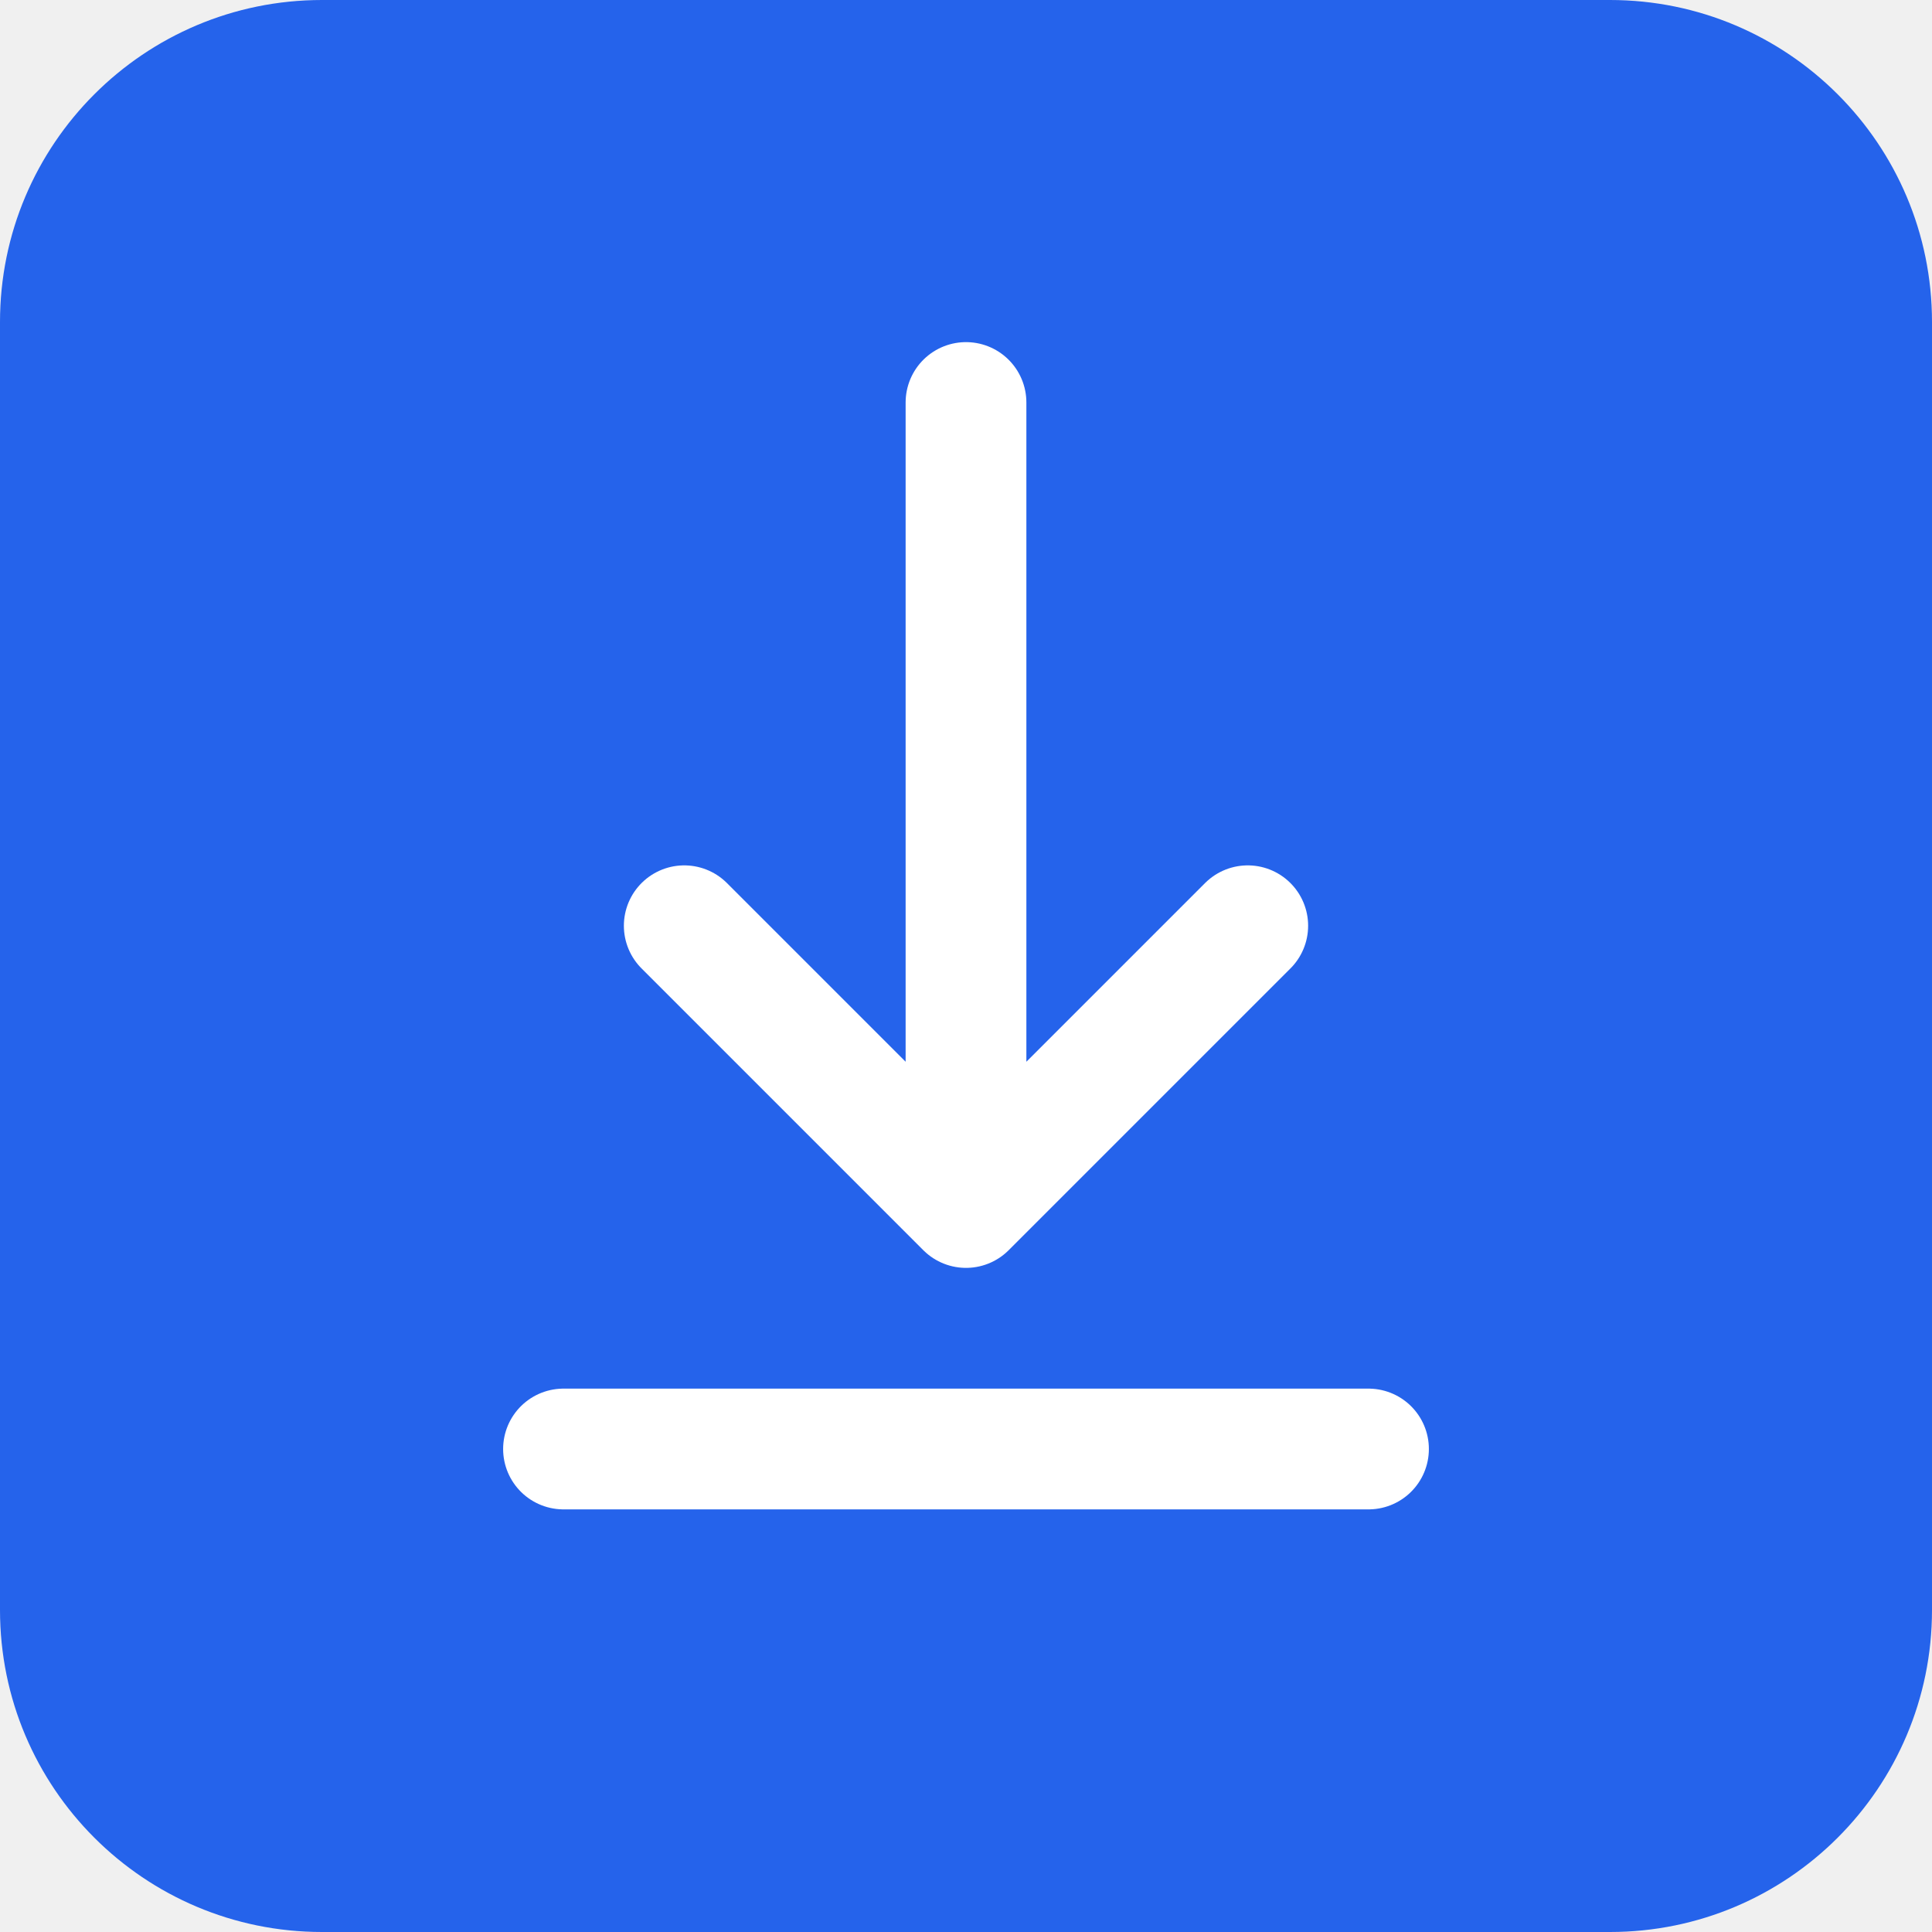
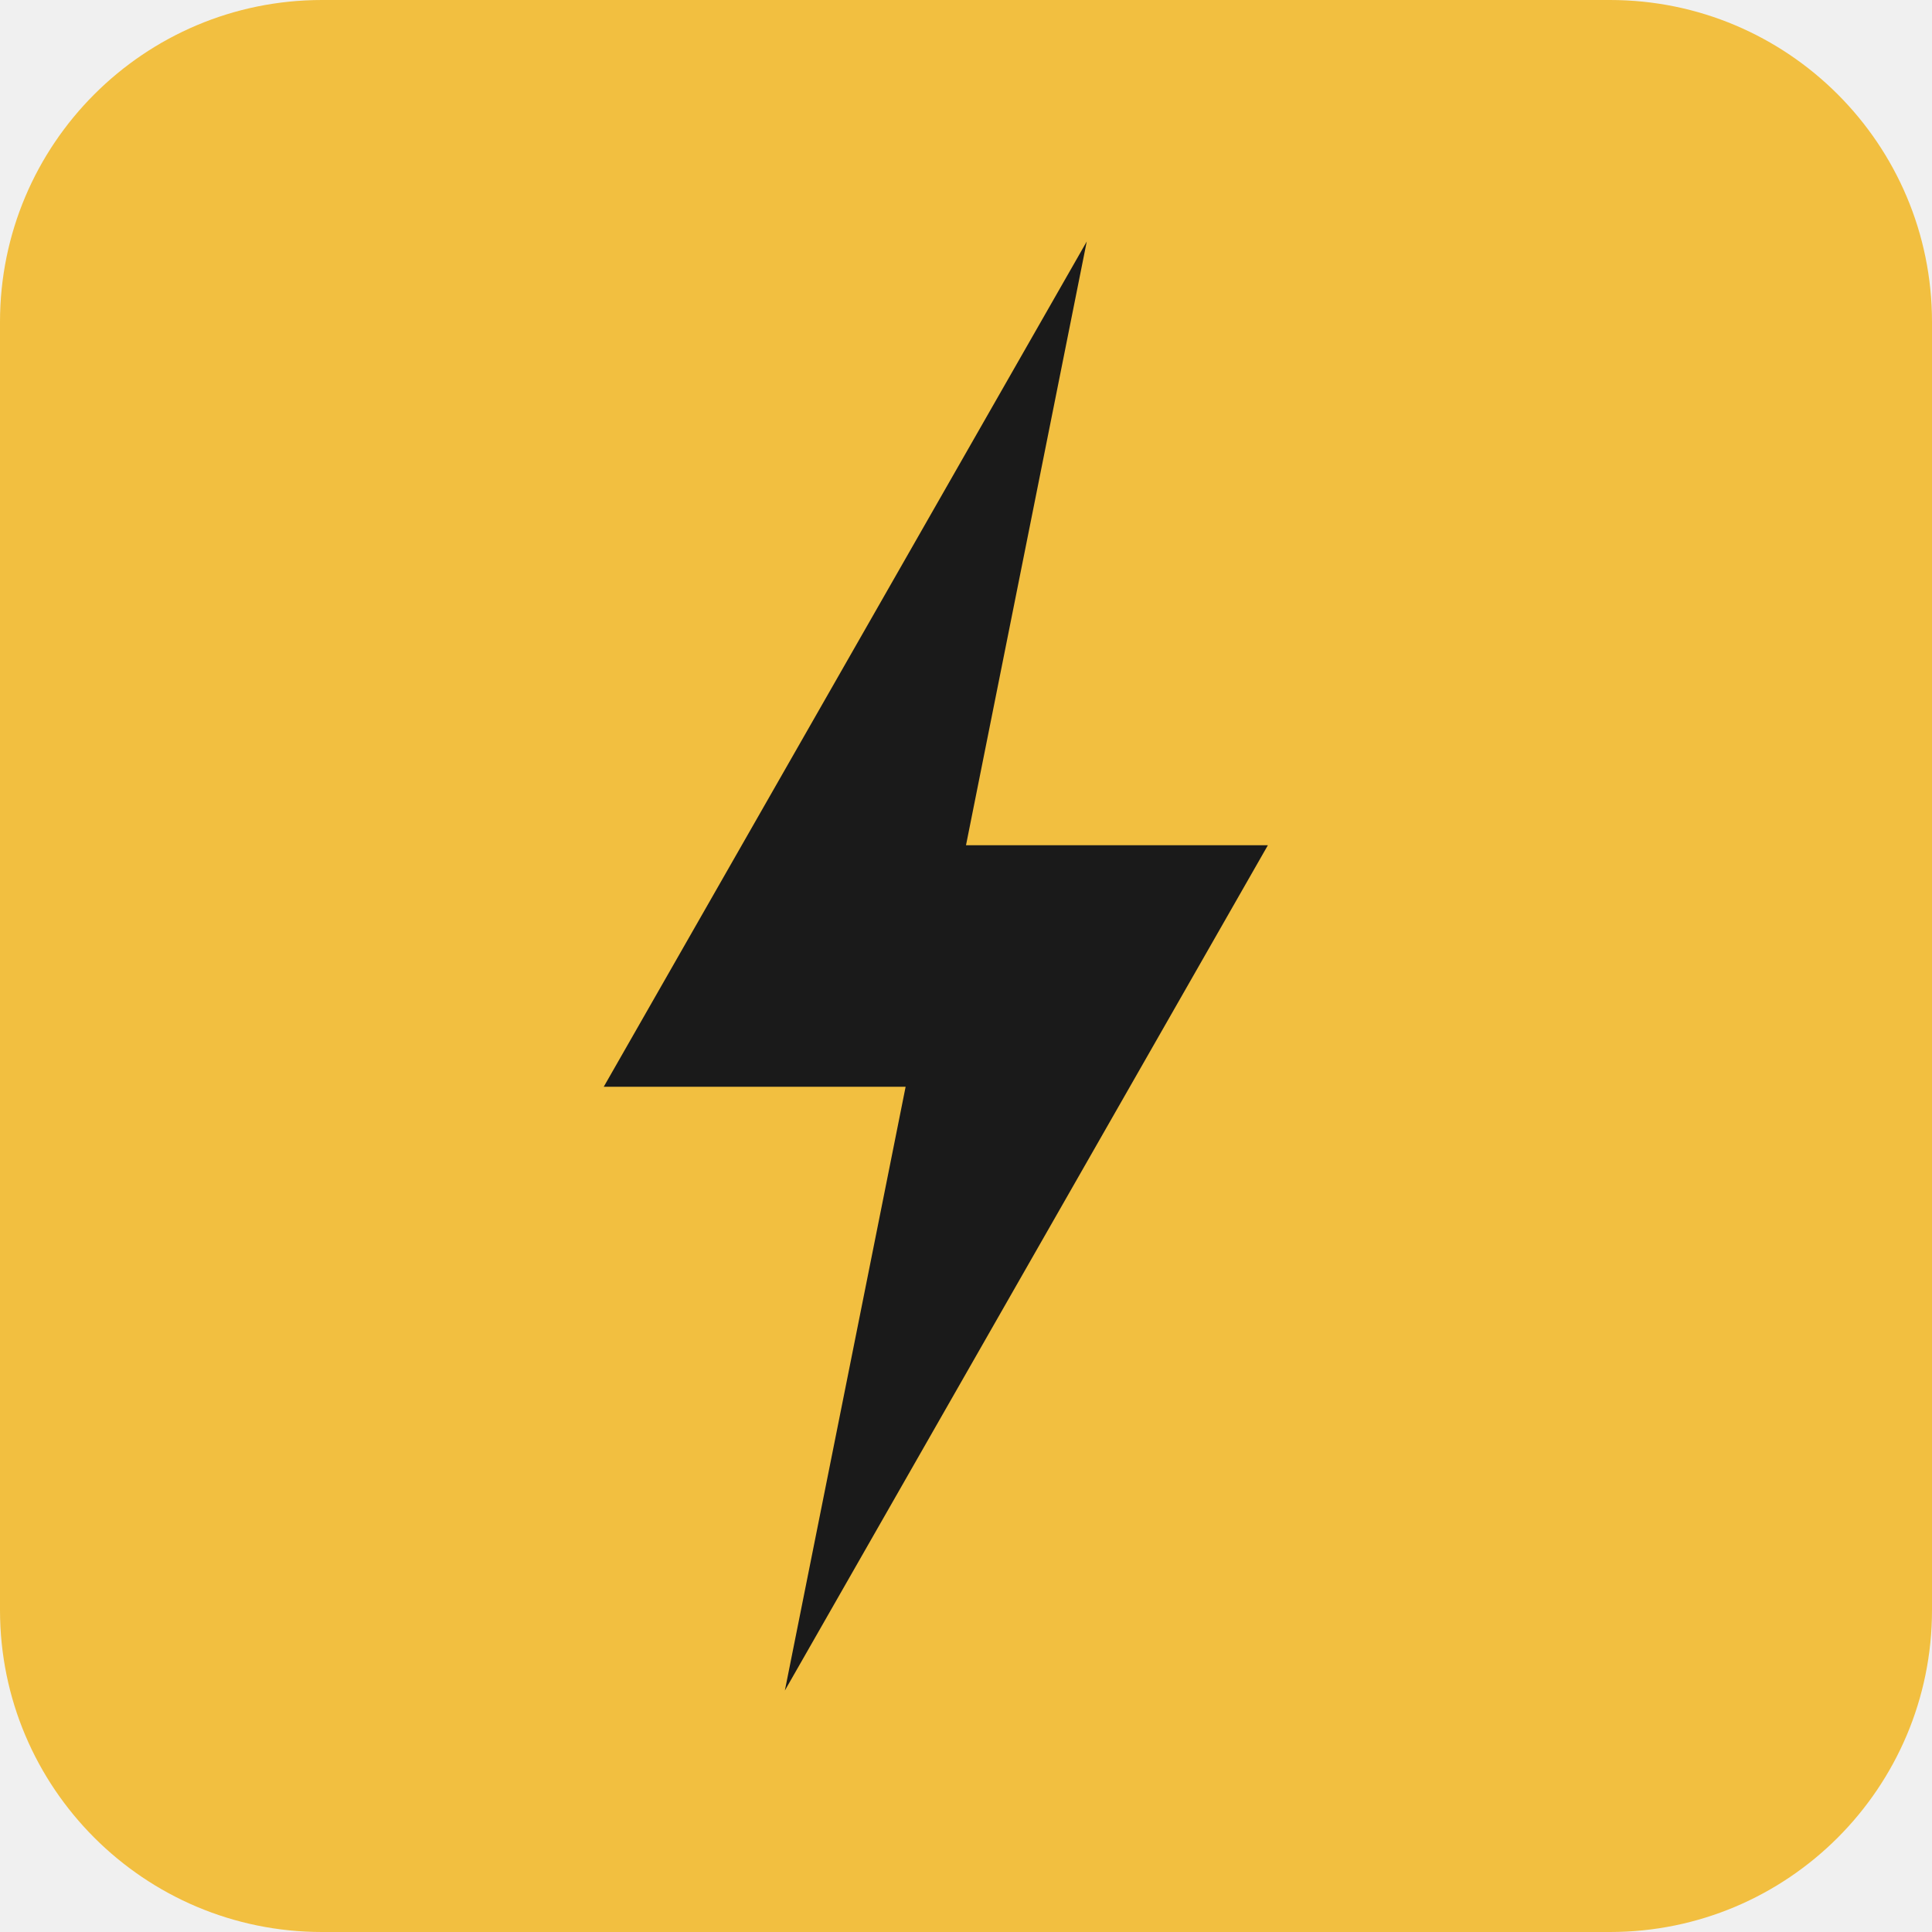
<svg xmlns="http://www.w3.org/2000/svg" viewBox="0 0 48 48" fill="none">
-   <rect width="48" height="48" rx="8" fill="#2563eb" />
-   <path d="M24 10v20M17 23l7 7 7-7M14 36h20" stroke="#fff" stroke-width="3" stroke-linecap="round" stroke-linejoin="round" />
+   <rect width="48" height="48" rx="8" fill="#F2BF40" />
+   <path d="M27 6L15 27h7.5l-3 15 12-21H24l3-15z" fill="#1A1A1A" />
</svg>
